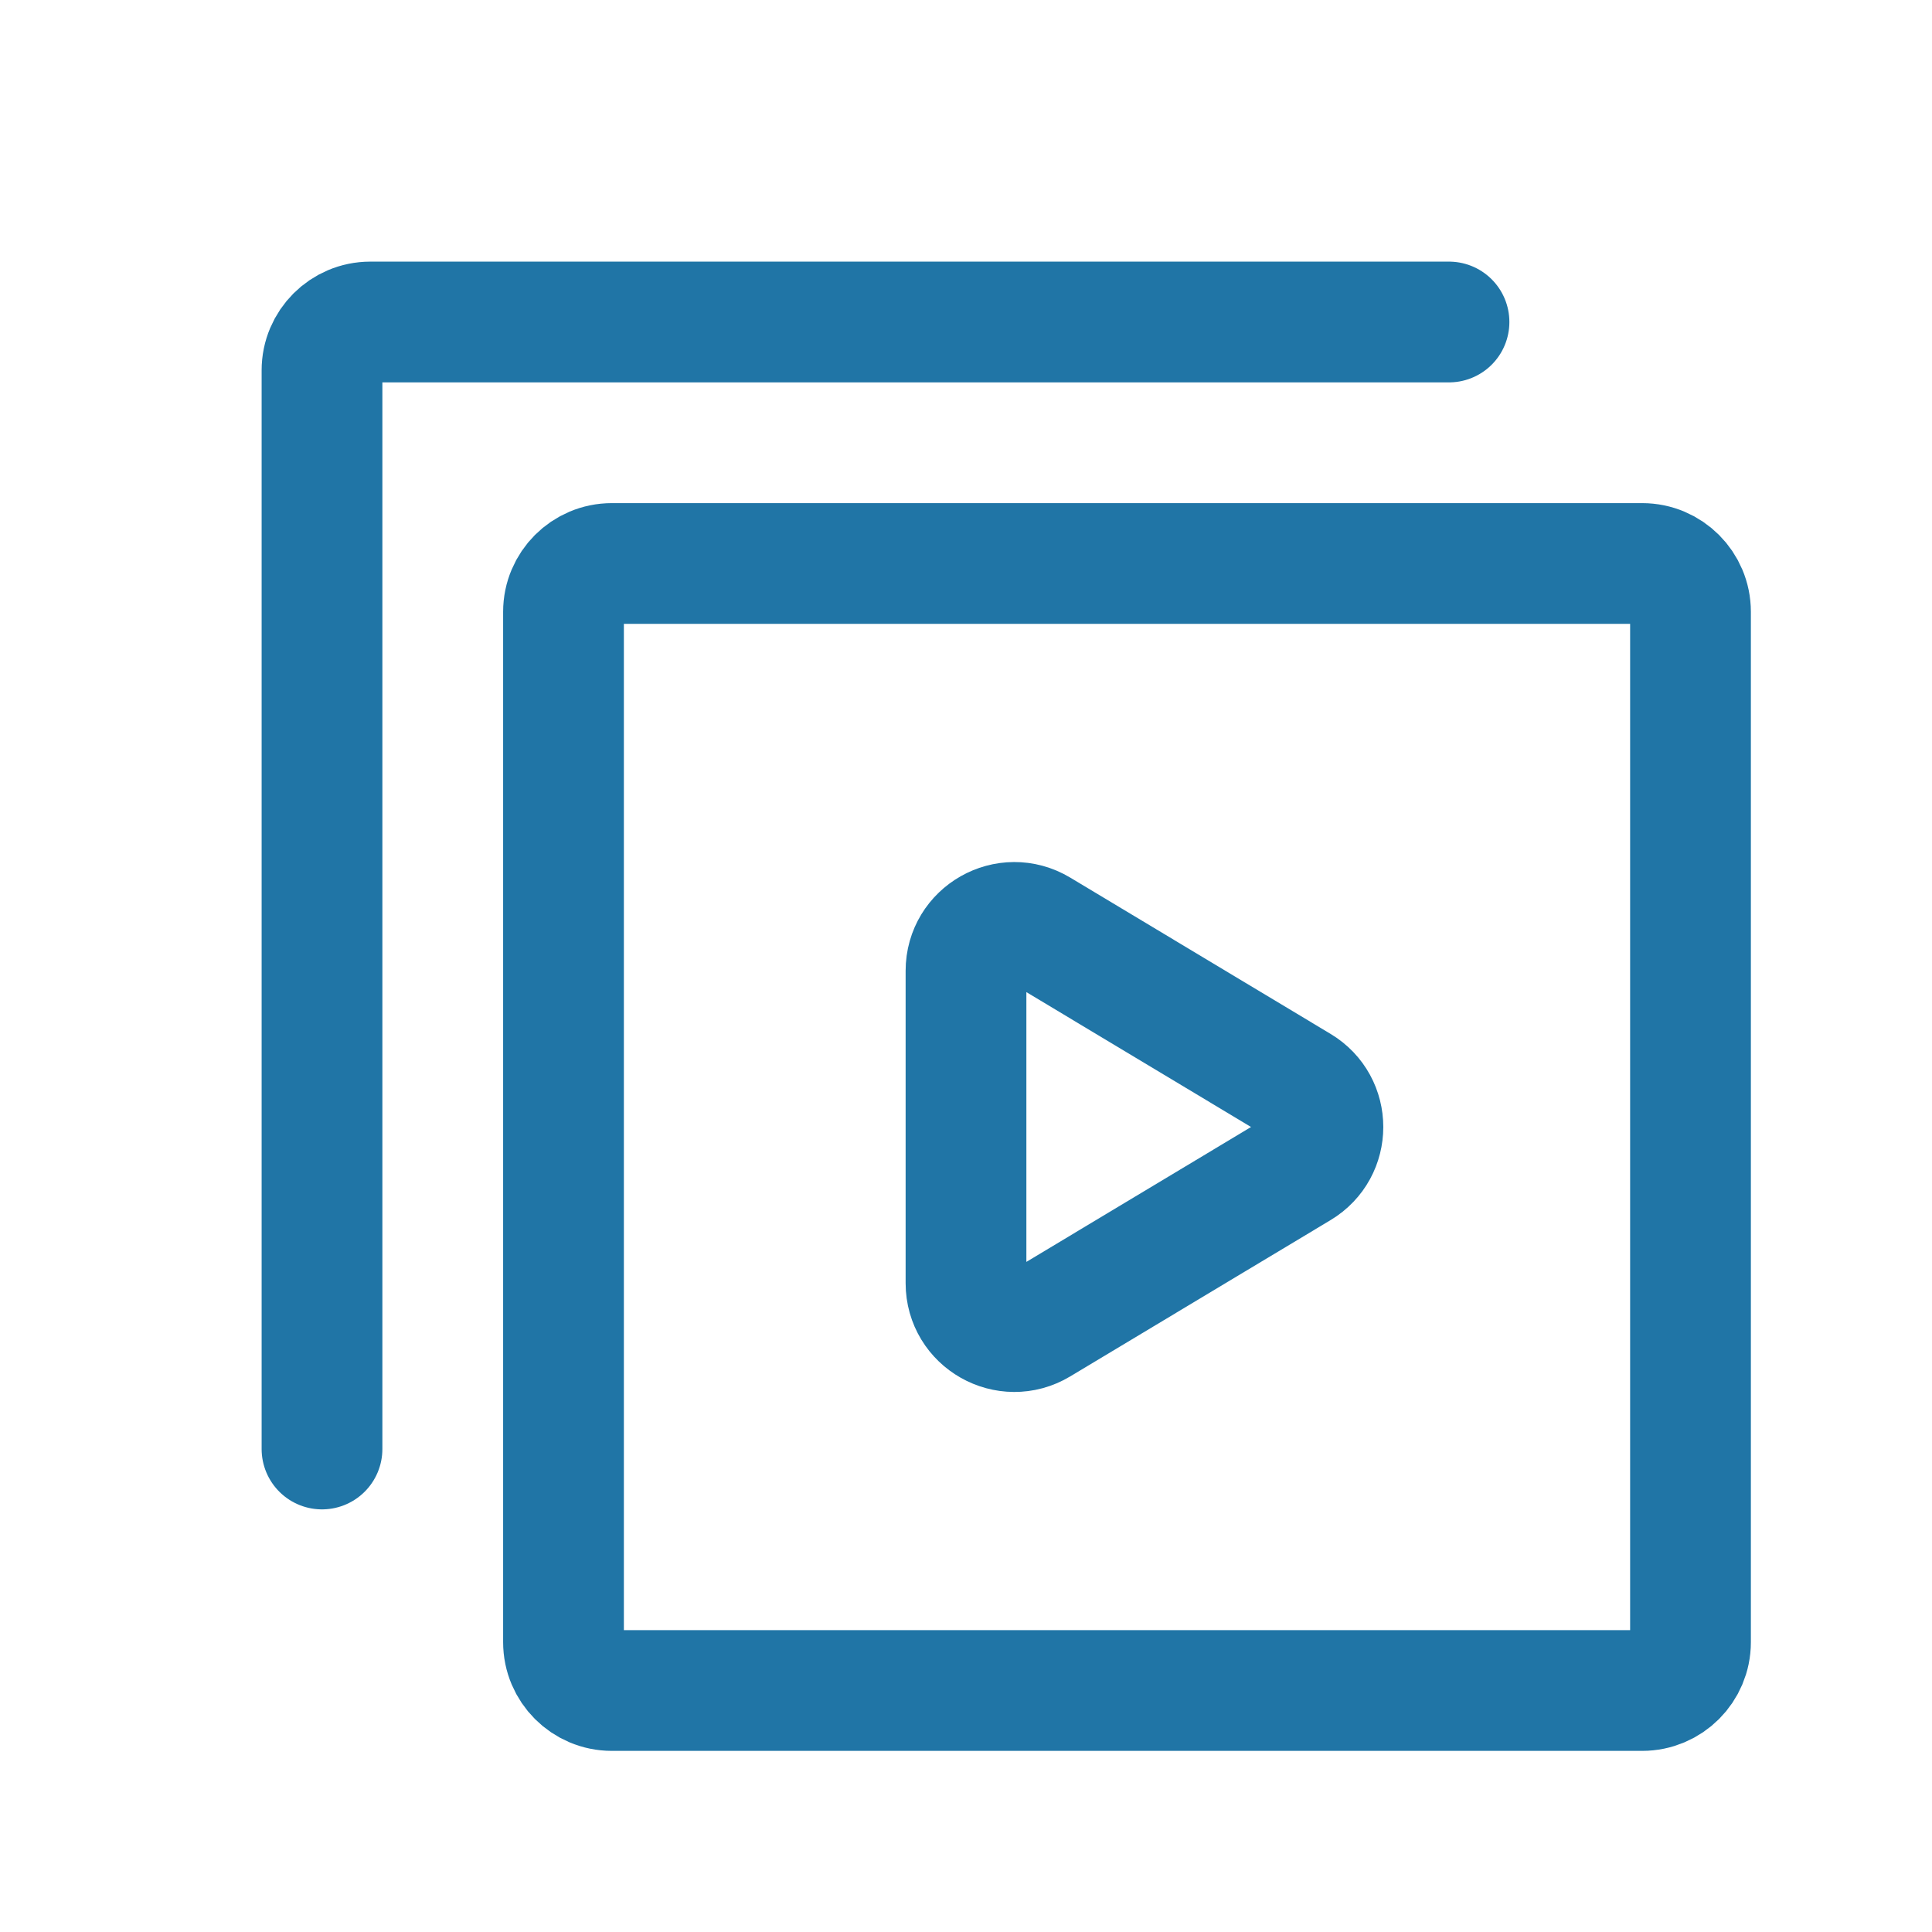
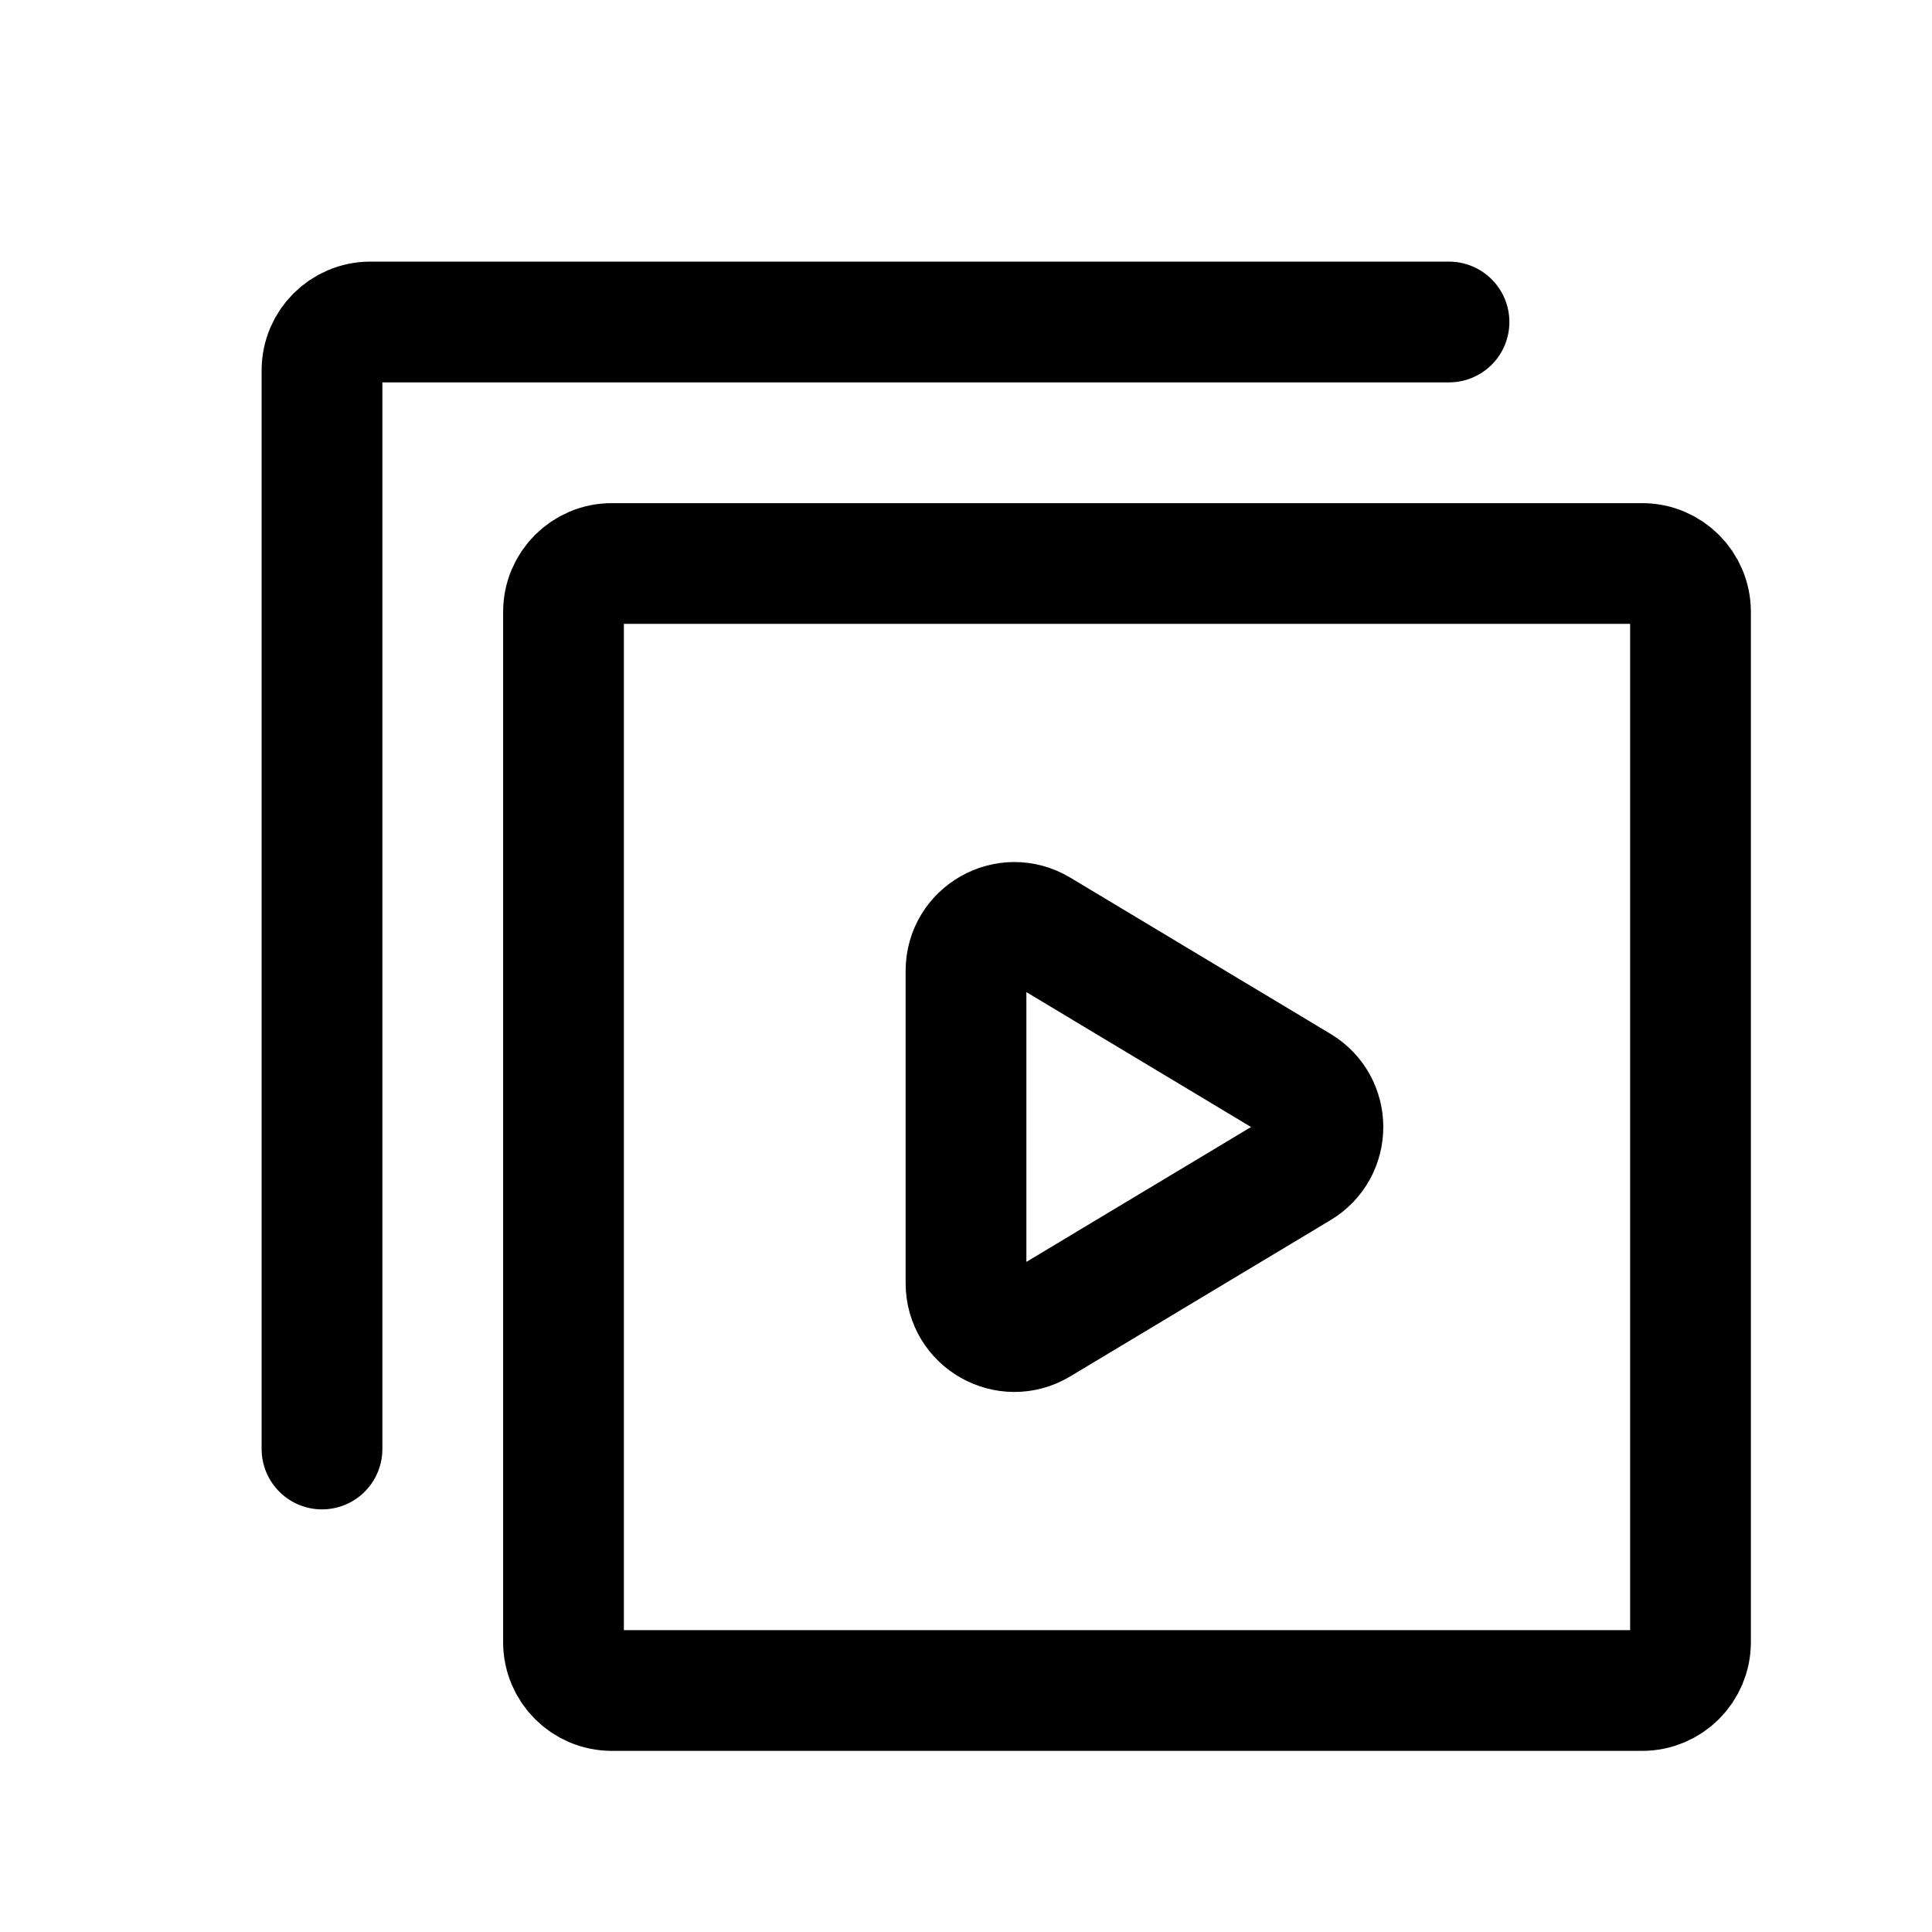
<svg xmlns="http://www.w3.org/2000/svg" width="24" height="24" viewBox="0 0 24 24" fill="none">
-   <path d="M21 7.6V20.4C21 20.731 20.731 21 20.4 21H7.6C7.269 21 7 20.731 7 20.4V7.6C7 7.269 7.269 7 7.6 7H20.4C20.731 7 21 7.269 21 7.6Z" stroke="#2075A6" stroke-width="1.5" stroke-linecap="round" stroke-linejoin="round" />
-   <path d="M18 4H4.6C4.269 4 4 4.269 4 4.6V18" stroke="#2075A6" stroke-width="1.5" stroke-linecap="round" stroke-linejoin="round" />
-   <path d="M12.909 11.545C12.509 11.305 12 11.593 12 12.06V15.94C12 16.407 12.509 16.695 12.909 16.455L16.142 14.514C16.531 14.281 16.531 13.719 16.142 13.486L12.909 11.545Z" stroke="#2075A6" stroke-width="1.5" stroke-linecap="round" stroke-linejoin="round" />
+   <path d="M21 7.6V20.4C21 20.731 20.731 21 20.4 21H7.6C7.269 21 7 20.731 7 20.4V7.6C7 7.269 7.269 7 7.6 7H20.4C20.731 7 21 7.269 21 7.6Z" stroke="currentColor" stroke-width="1.5" stroke-linecap="round" stroke-linejoin="round" />
+   <path d="M18 4H4.6C4.269 4 4 4.269 4 4.6V18" stroke="currentColor" stroke-width="1.5" stroke-linecap="round" stroke-linejoin="round" />
+   <path d="M12.909 11.545C12.509 11.305 12 11.593 12 12.06V15.94C12 16.407 12.509 16.695 12.909 16.455L16.142 14.514C16.531 14.281 16.531 13.719 16.142 13.486L12.909 11.545Z" stroke="currentColor" stroke-width="1.5" stroke-linecap="round" stroke-linejoin="round" />
</svg>
